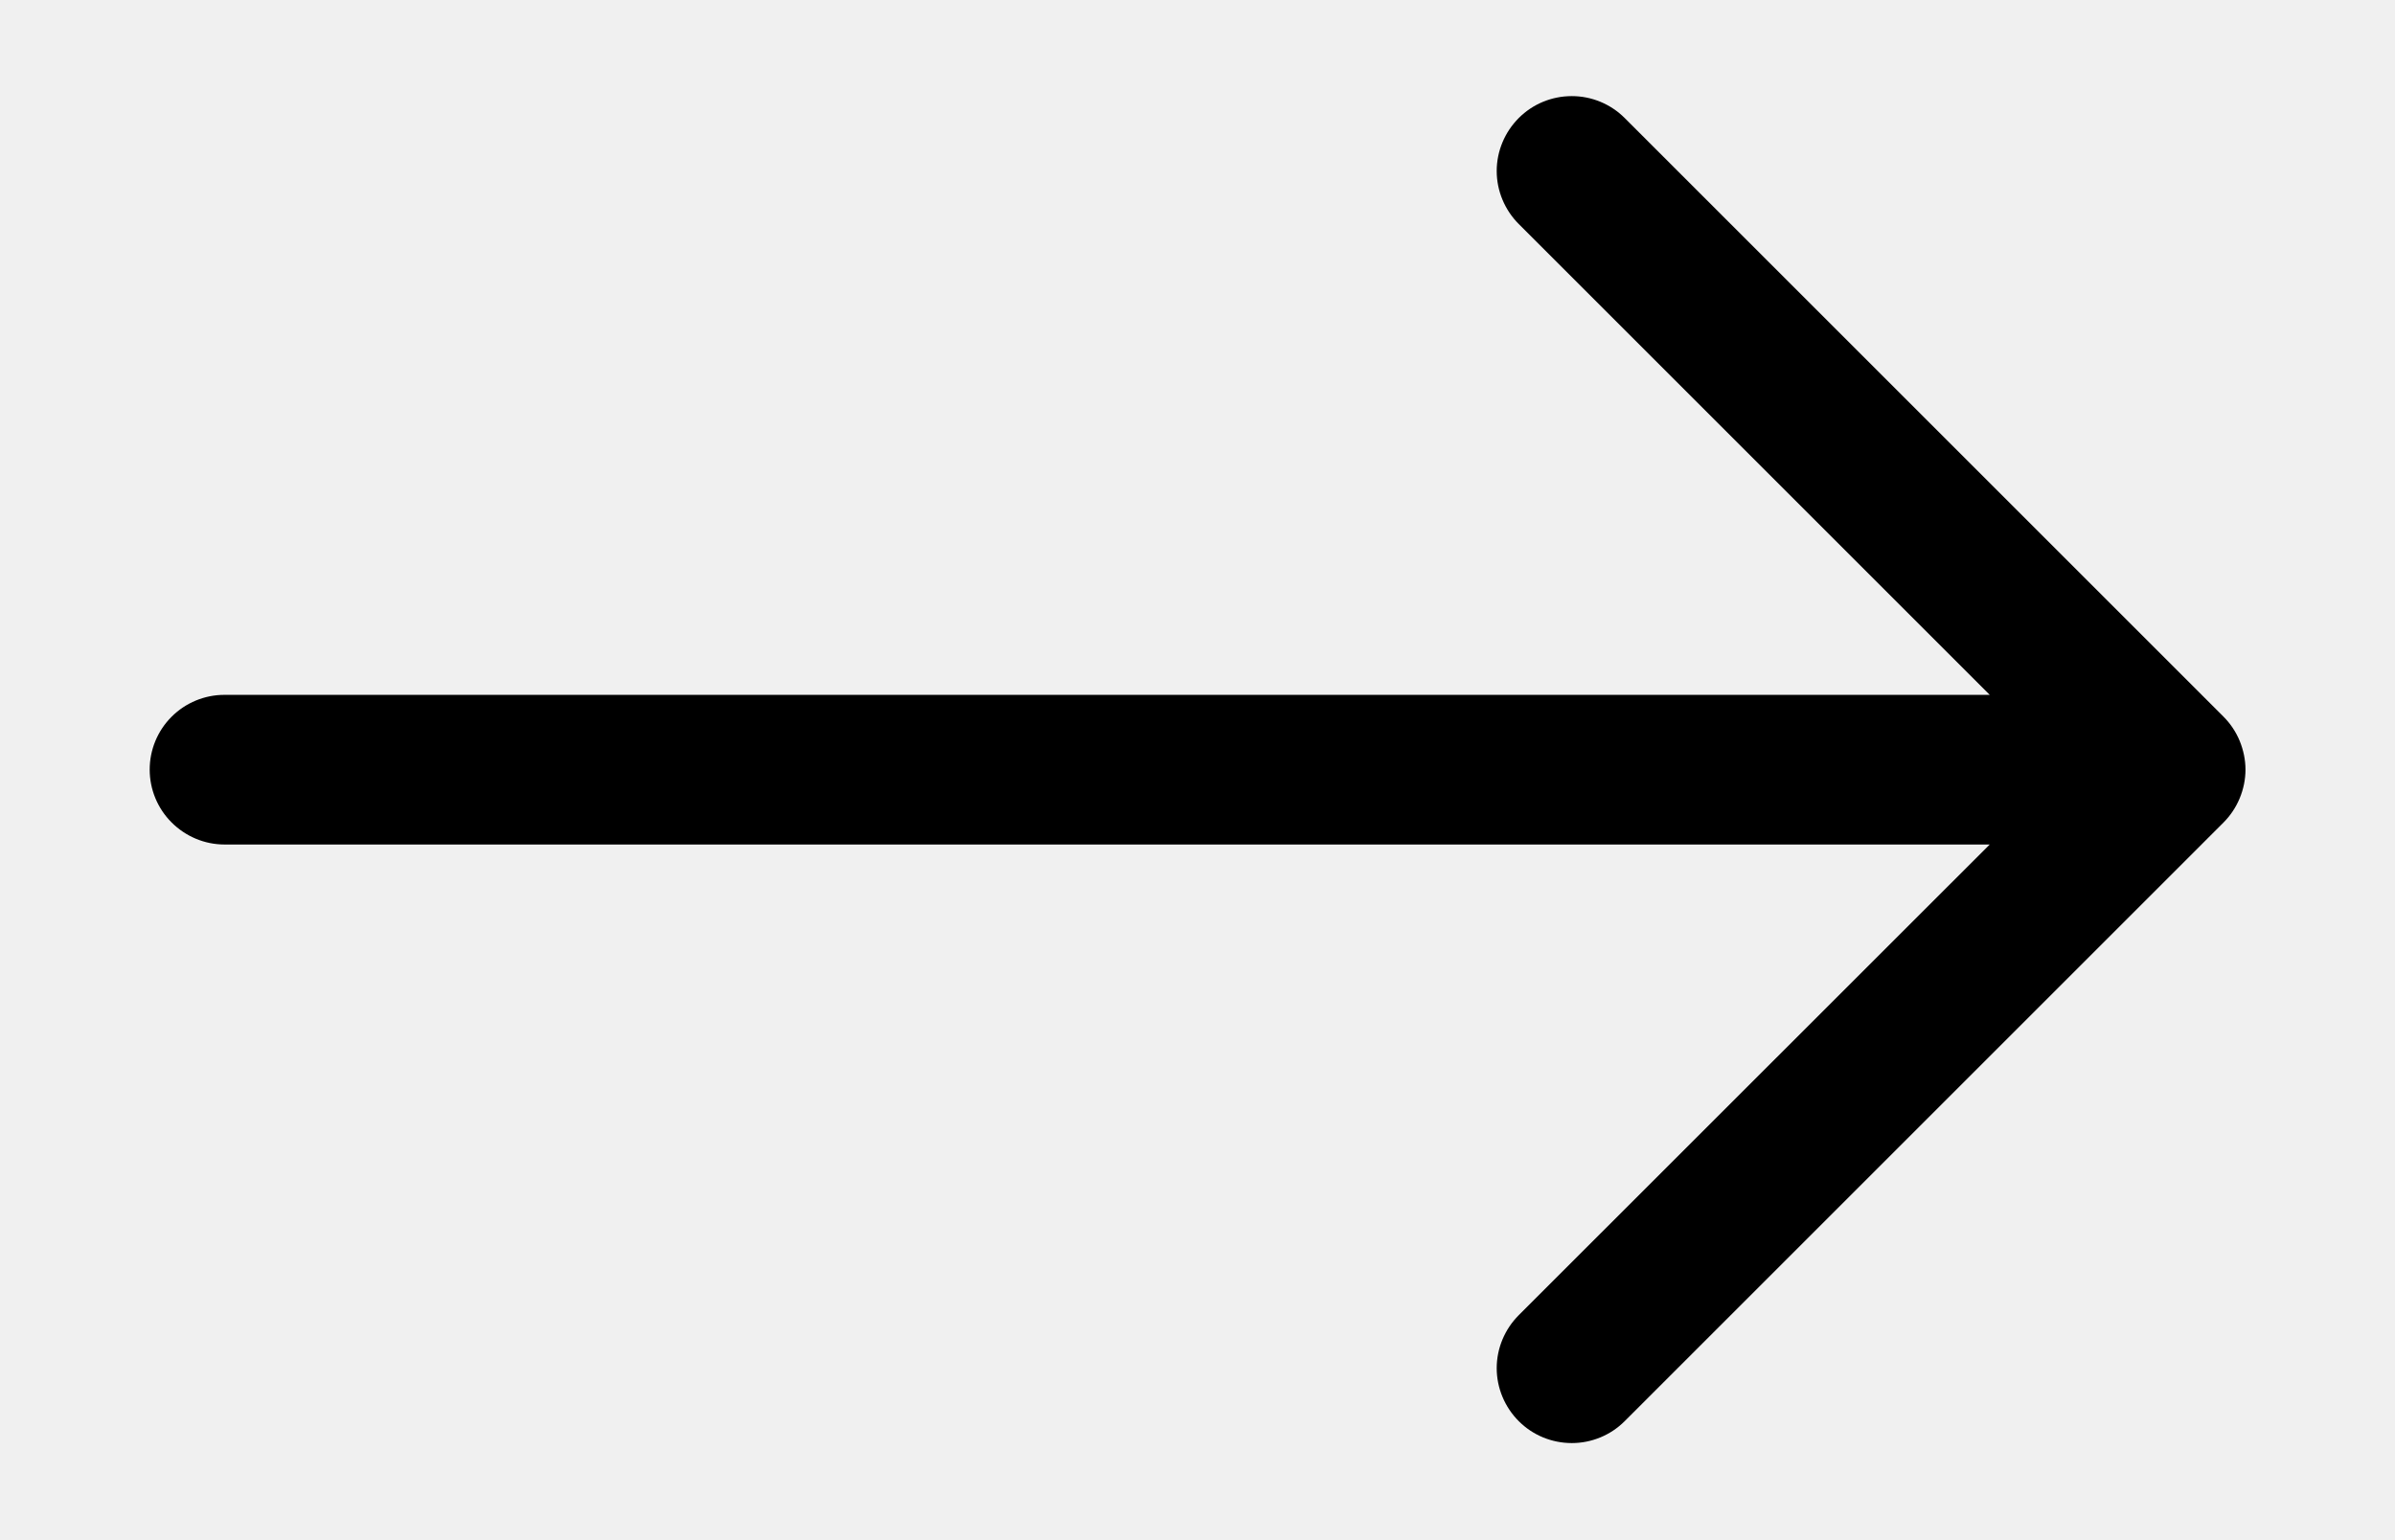
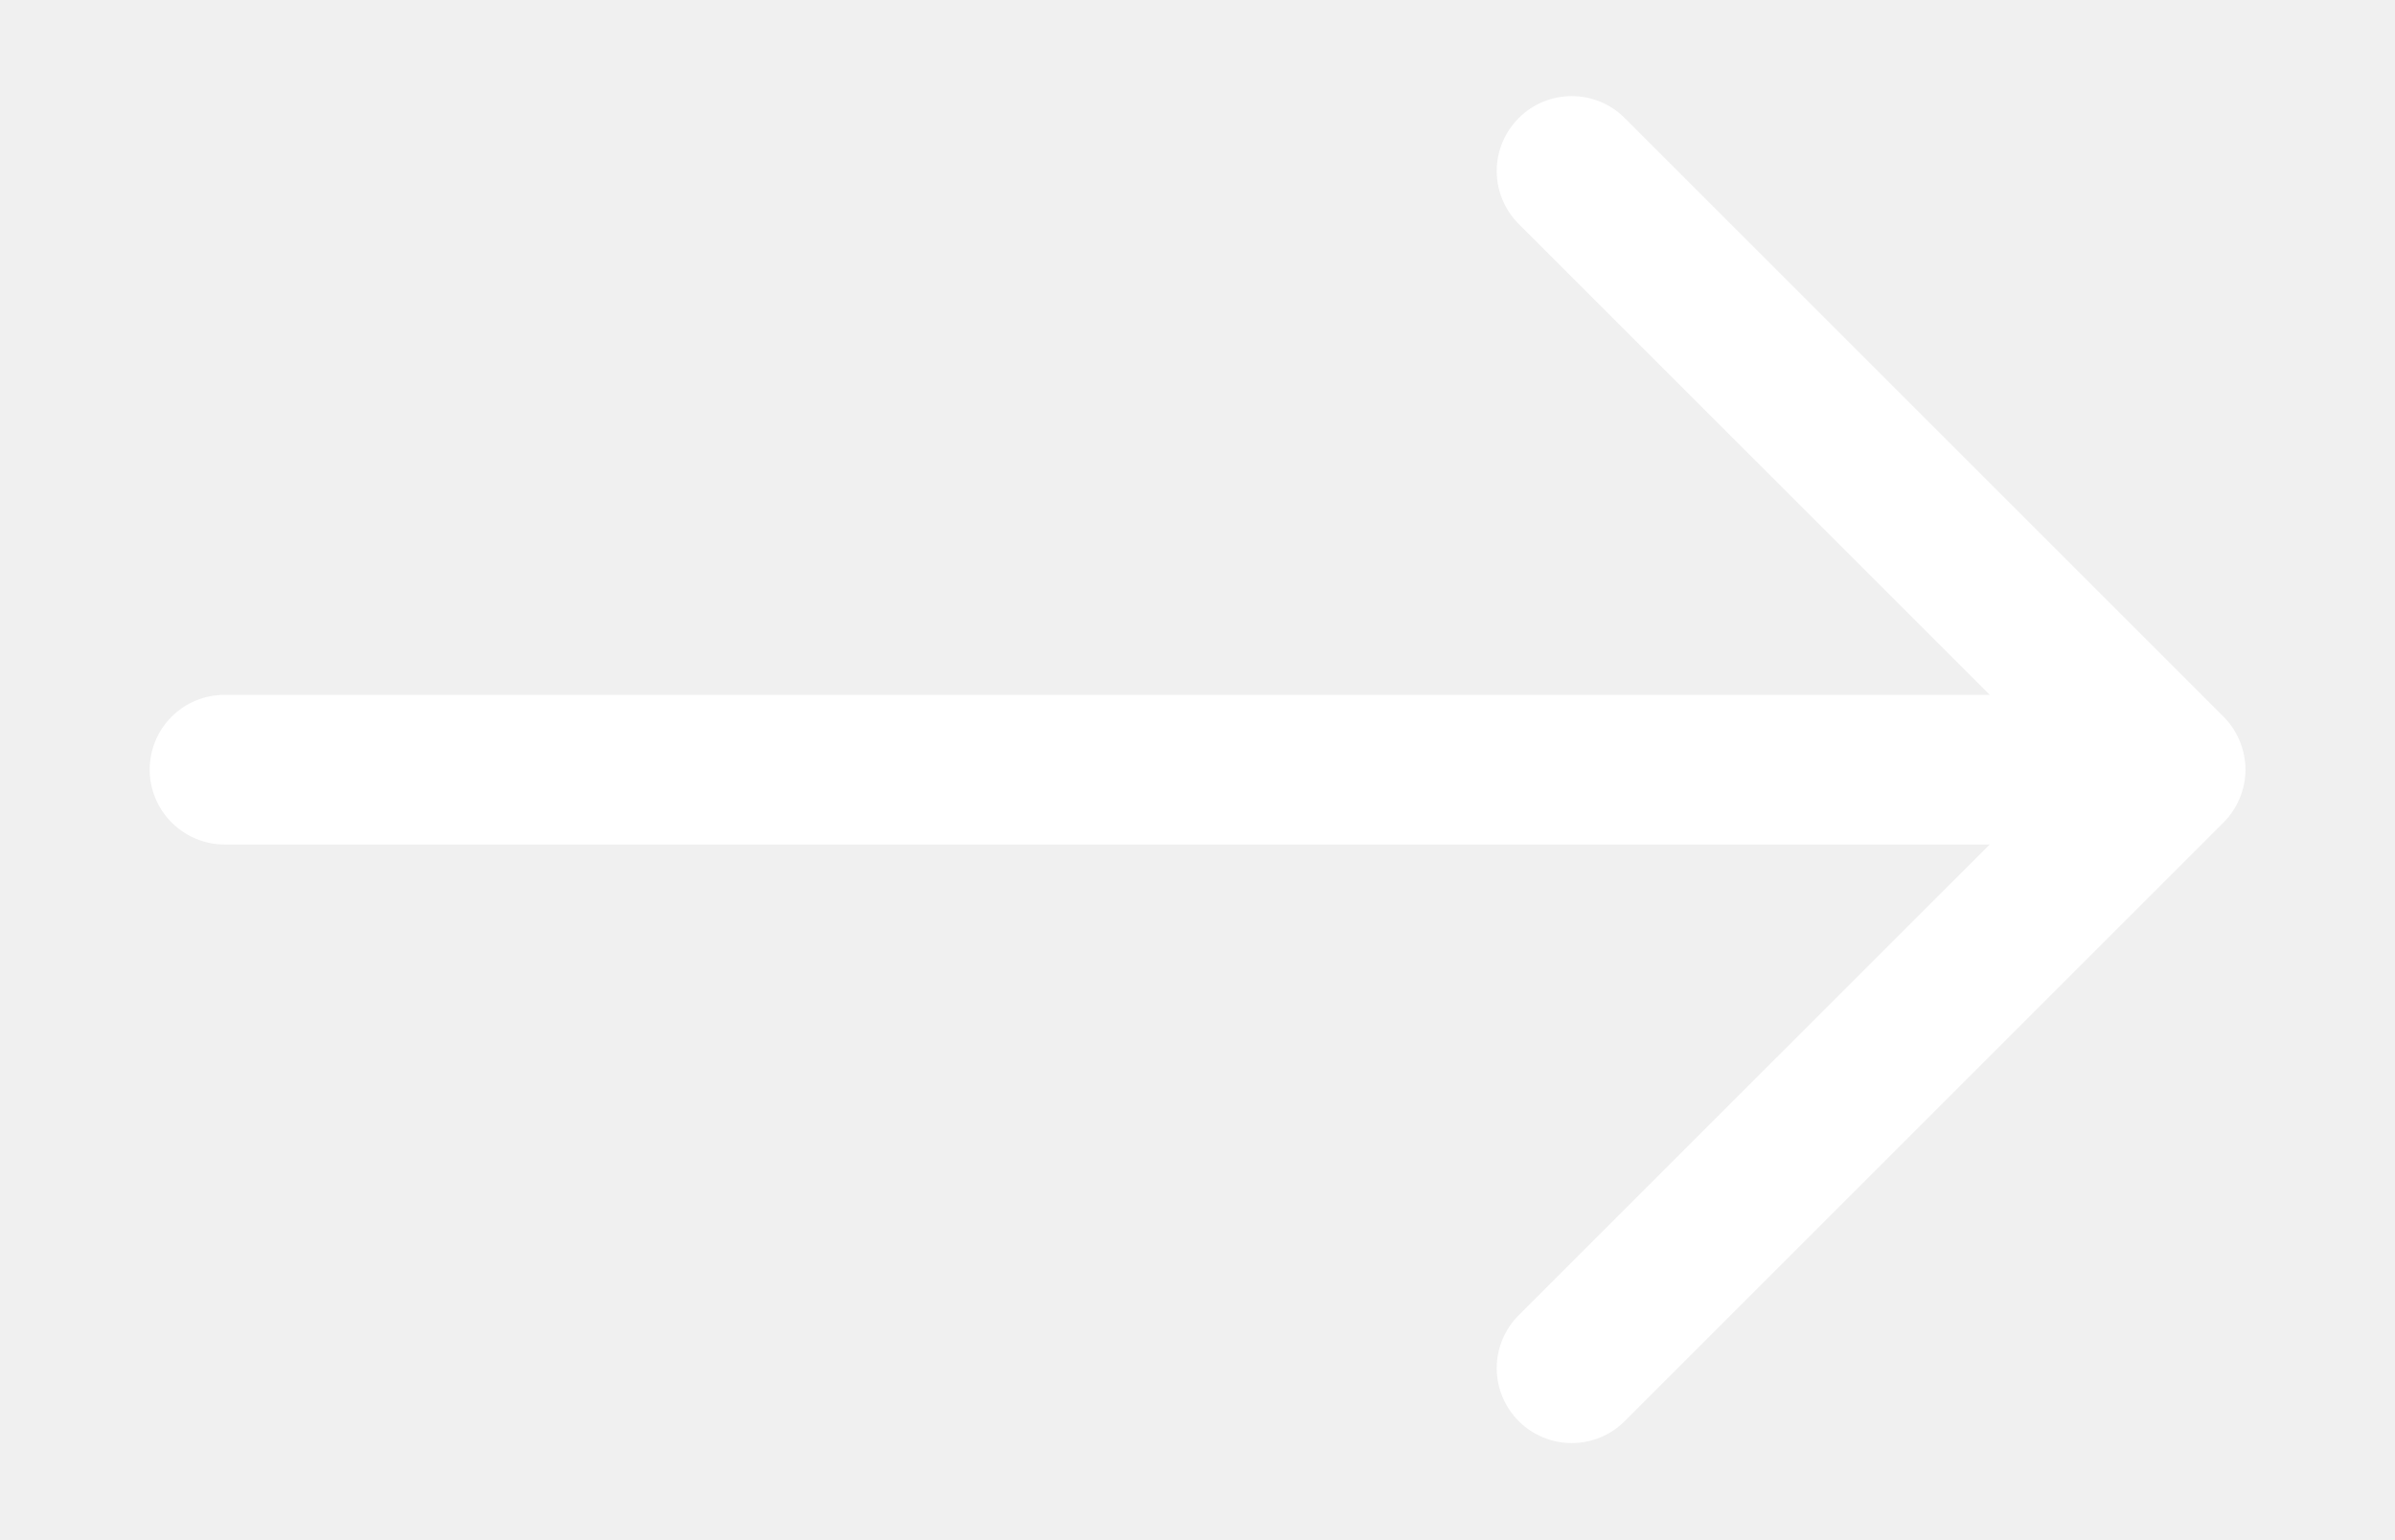
<svg xmlns="http://www.w3.org/2000/svg" width="14" height="9" viewBox="0 0 14 9" fill="none">
-   <path fill-rule="evenodd" clip-rule="evenodd" d="M0.875 4.5C0.875 4.384 0.921 4.273 1.003 4.191C1.085 4.109 1.196 4.063 1.312 4.063H11.631L8.878 1.31C8.796 1.228 8.749 1.116 8.749 1C8.749 0.884 8.796 0.772 8.878 0.69C8.96 0.608 9.071 0.562 9.188 0.562C9.304 0.562 9.415 0.608 9.497 0.69L12.997 4.19C13.038 4.231 13.07 4.279 13.092 4.332C13.114 4.386 13.126 4.443 13.126 4.5C13.126 4.558 13.114 4.615 13.092 4.668C13.07 4.721 13.038 4.769 12.997 4.81L9.497 8.31C9.415 8.392 9.304 8.438 9.188 8.438C9.071 8.438 8.96 8.392 8.878 8.31C8.796 8.228 8.749 8.116 8.749 8C8.749 7.884 8.796 7.772 8.878 7.69L11.631 4.938H1.312C1.196 4.938 1.085 4.891 1.003 4.809C0.921 4.727 0.875 4.616 0.875 4.5Z" fill="black" />
+   <path fill-rule="evenodd" clip-rule="evenodd" d="M0.875 4.5C0.875 4.384 0.921 4.273 1.003 4.191C1.085 4.109 1.196 4.063 1.312 4.063H11.631L8.878 1.31C8.796 1.228 8.749 1.116 8.749 1C8.749 0.884 8.796 0.772 8.878 0.69C8.96 0.608 9.071 0.562 9.188 0.562C9.304 0.562 9.415 0.608 9.497 0.69L12.997 4.19C13.038 4.231 13.07 4.279 13.092 4.332C13.114 4.386 13.126 4.443 13.126 4.5C13.126 4.558 13.114 4.615 13.092 4.668C13.07 4.721 13.038 4.769 12.997 4.81L9.497 8.31C9.415 8.392 9.304 8.438 9.188 8.438C9.071 8.438 8.96 8.392 8.878 8.31C8.796 8.228 8.749 8.116 8.749 8C8.749 7.884 8.796 7.772 8.878 7.69L11.631 4.938H1.312C1.196 4.938 1.085 4.891 1.003 4.809C0.921 4.727 0.875 4.616 0.875 4.5Z" fill="white" />
</svg>
